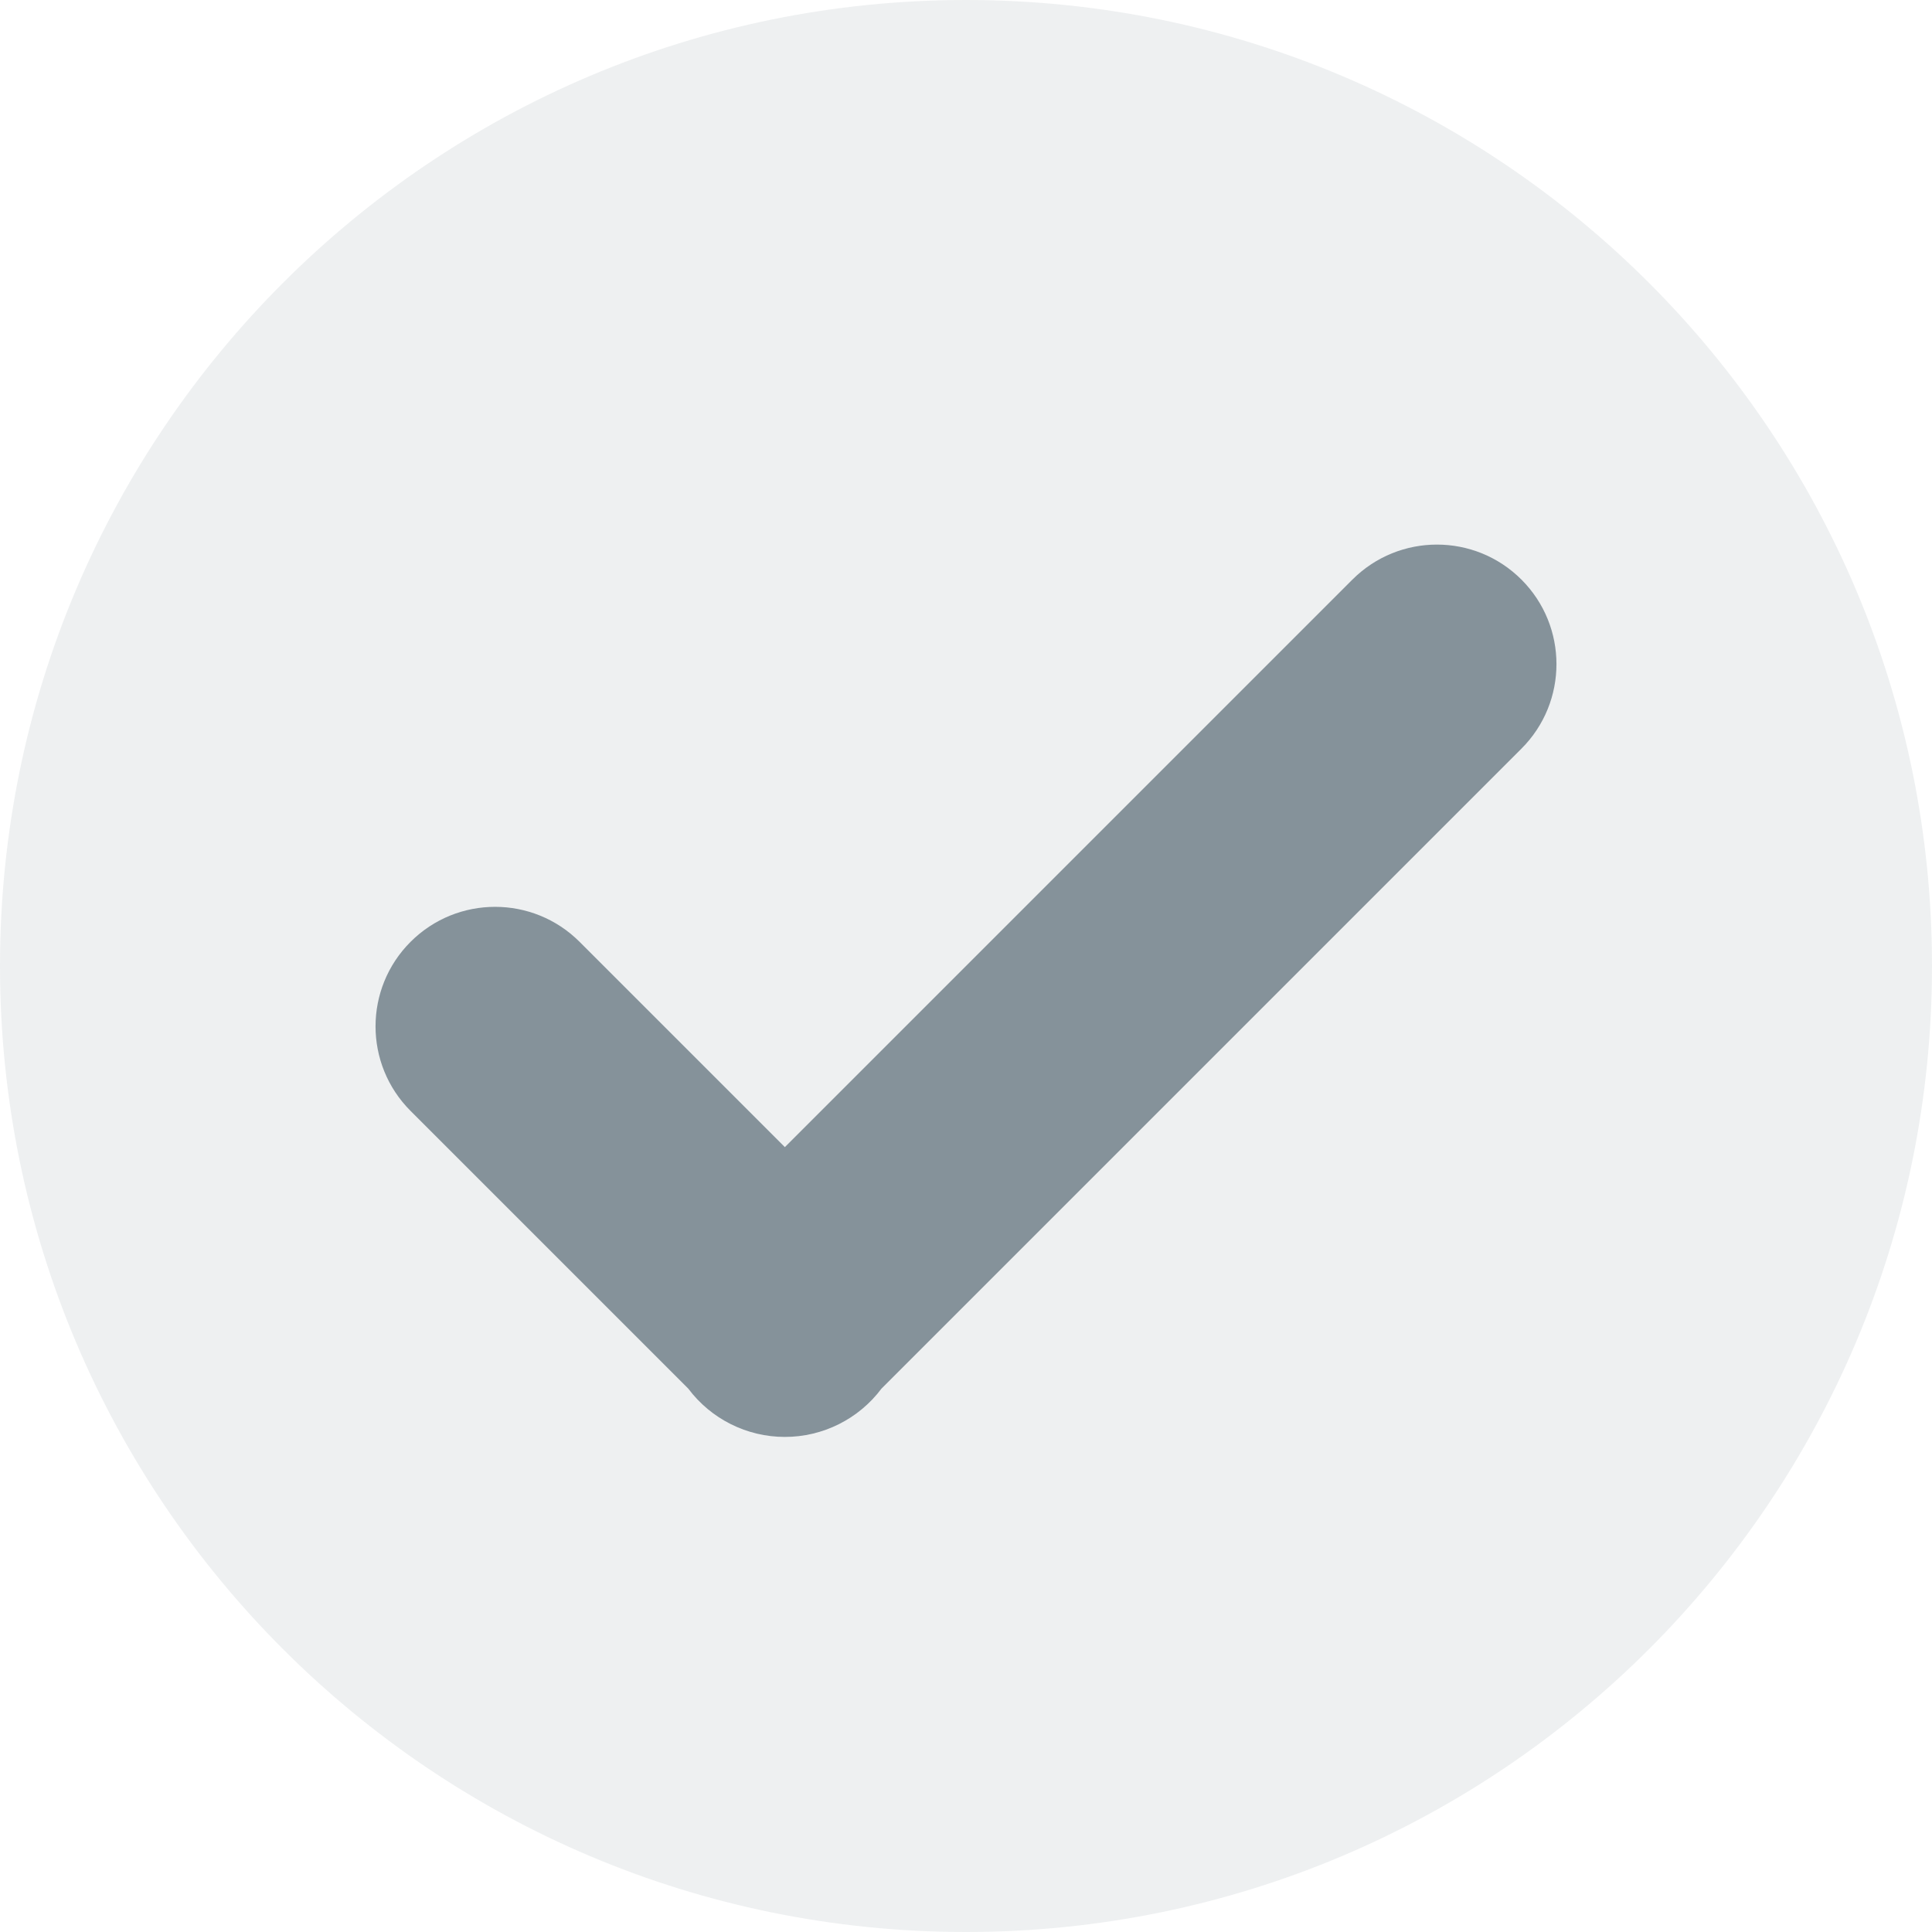
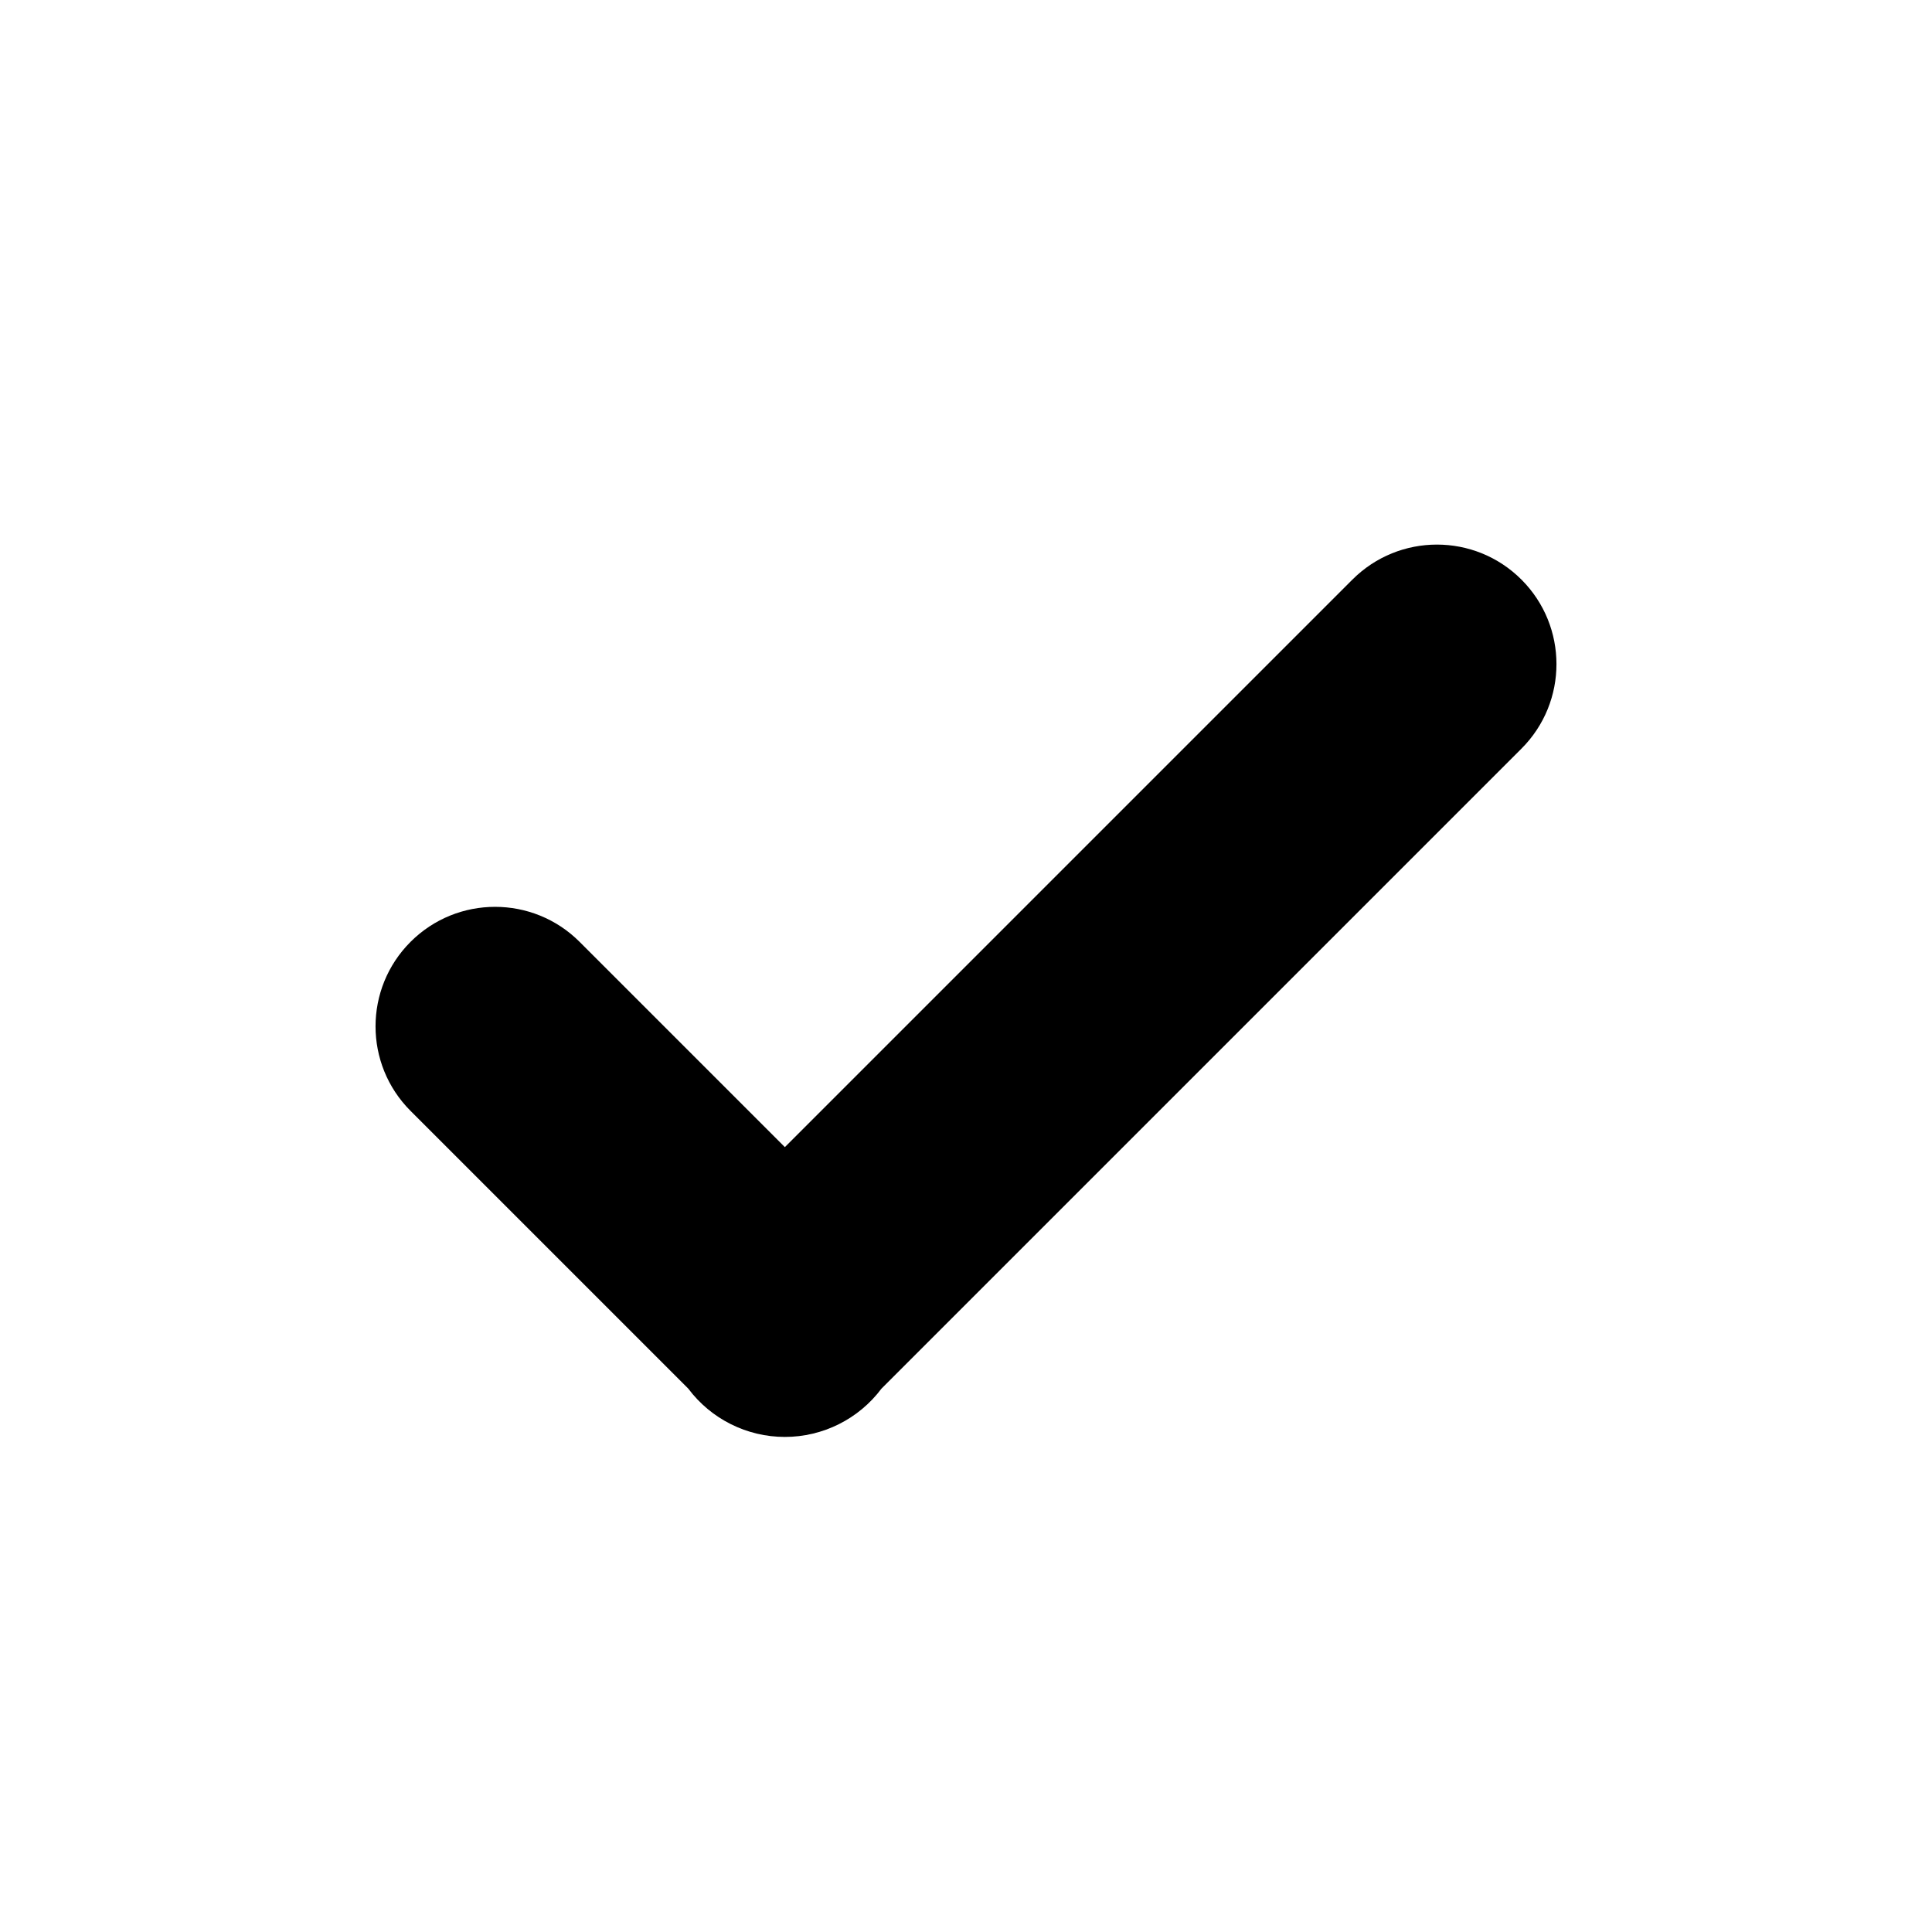
<svg xmlns="http://www.w3.org/2000/svg" height="16" width="16" viewBox="0 0 16 16">
-   <circle cx="8" cy="8" r="8" fill="#3e515fe5" fill-opacity="0.1" />
-   <path d="M3.4 9.2L5.7 11.5A1 1 0 0 0 7.3 11.5L12.6 6.2A.5.5 0 1 0 11.2 4.8L6.5 9.5 4.8 7.8A.5.5 0 1 0 3.4 9.2" fill="#3e515fe5" fill-opacity="0.66" />
+   <path d="M3.4 9.2L5.7 11.5A1 1 0 0 0 7.3 11.5L12.6 6.2A.5.5 0 1 0 11.2 4.8L6.5 9.5 4.8 7.8A.5.5 0 1 0 3.4 9.2" fill="black" />
</svg>
